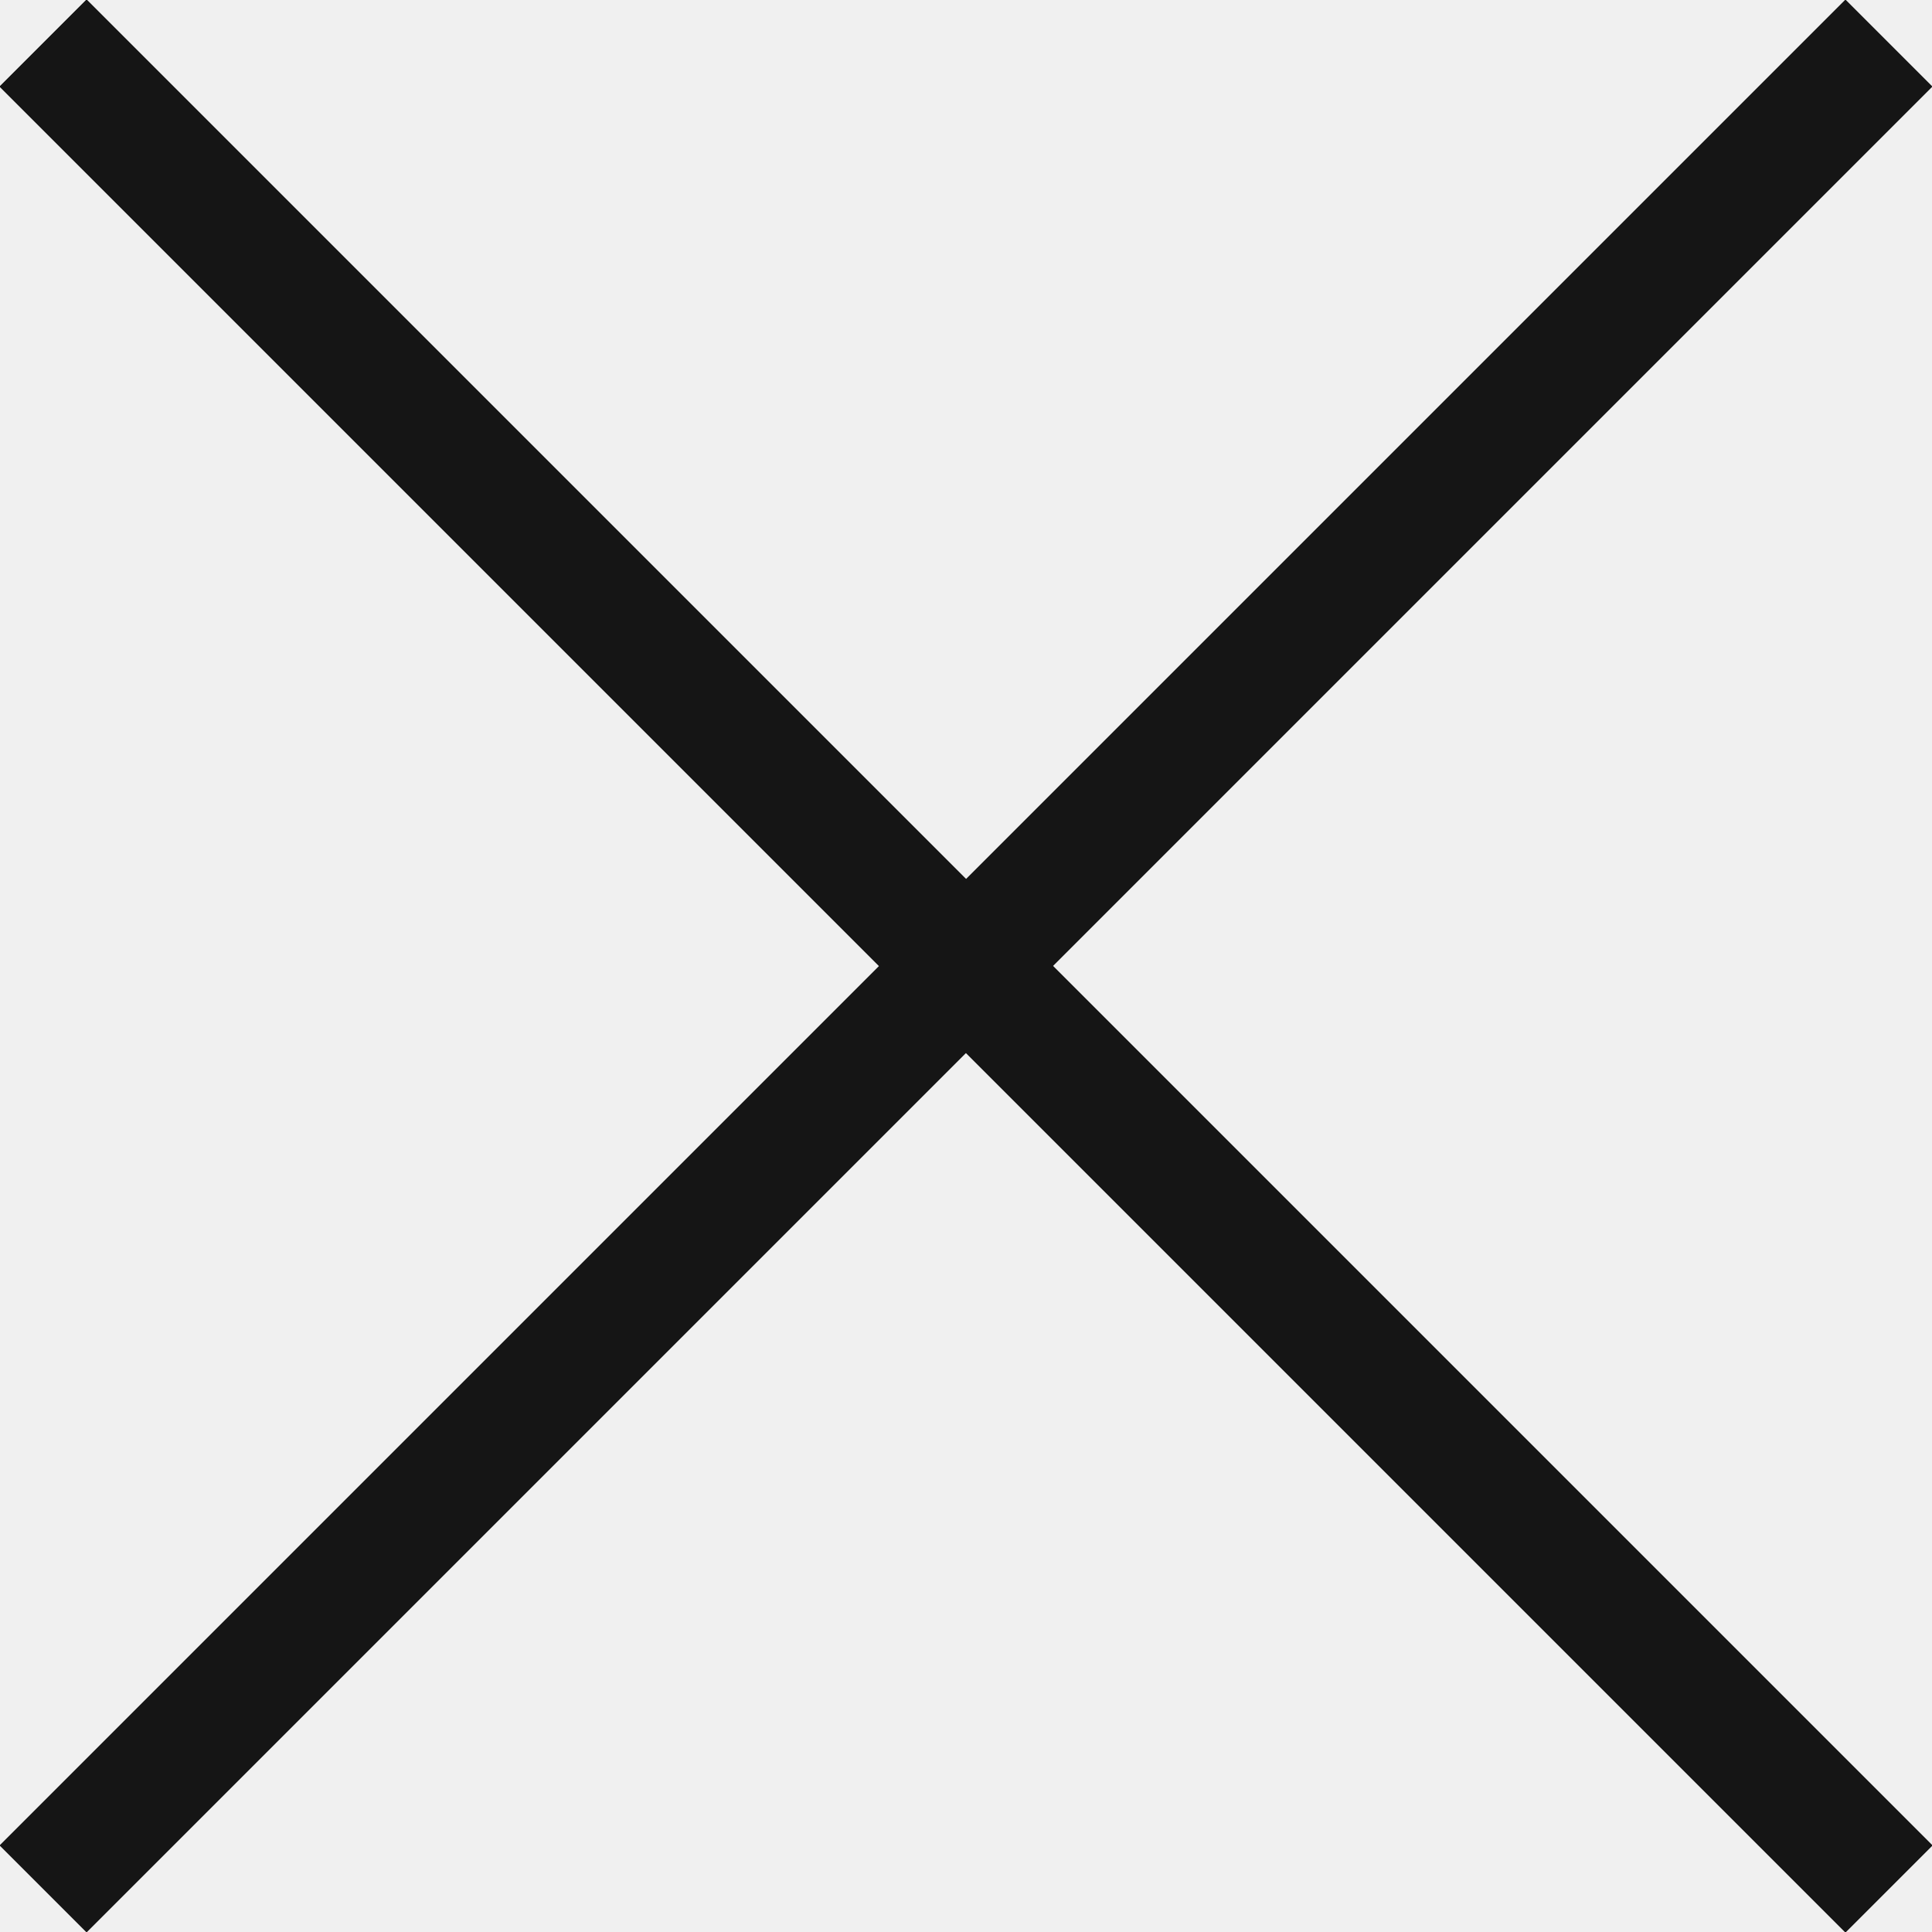
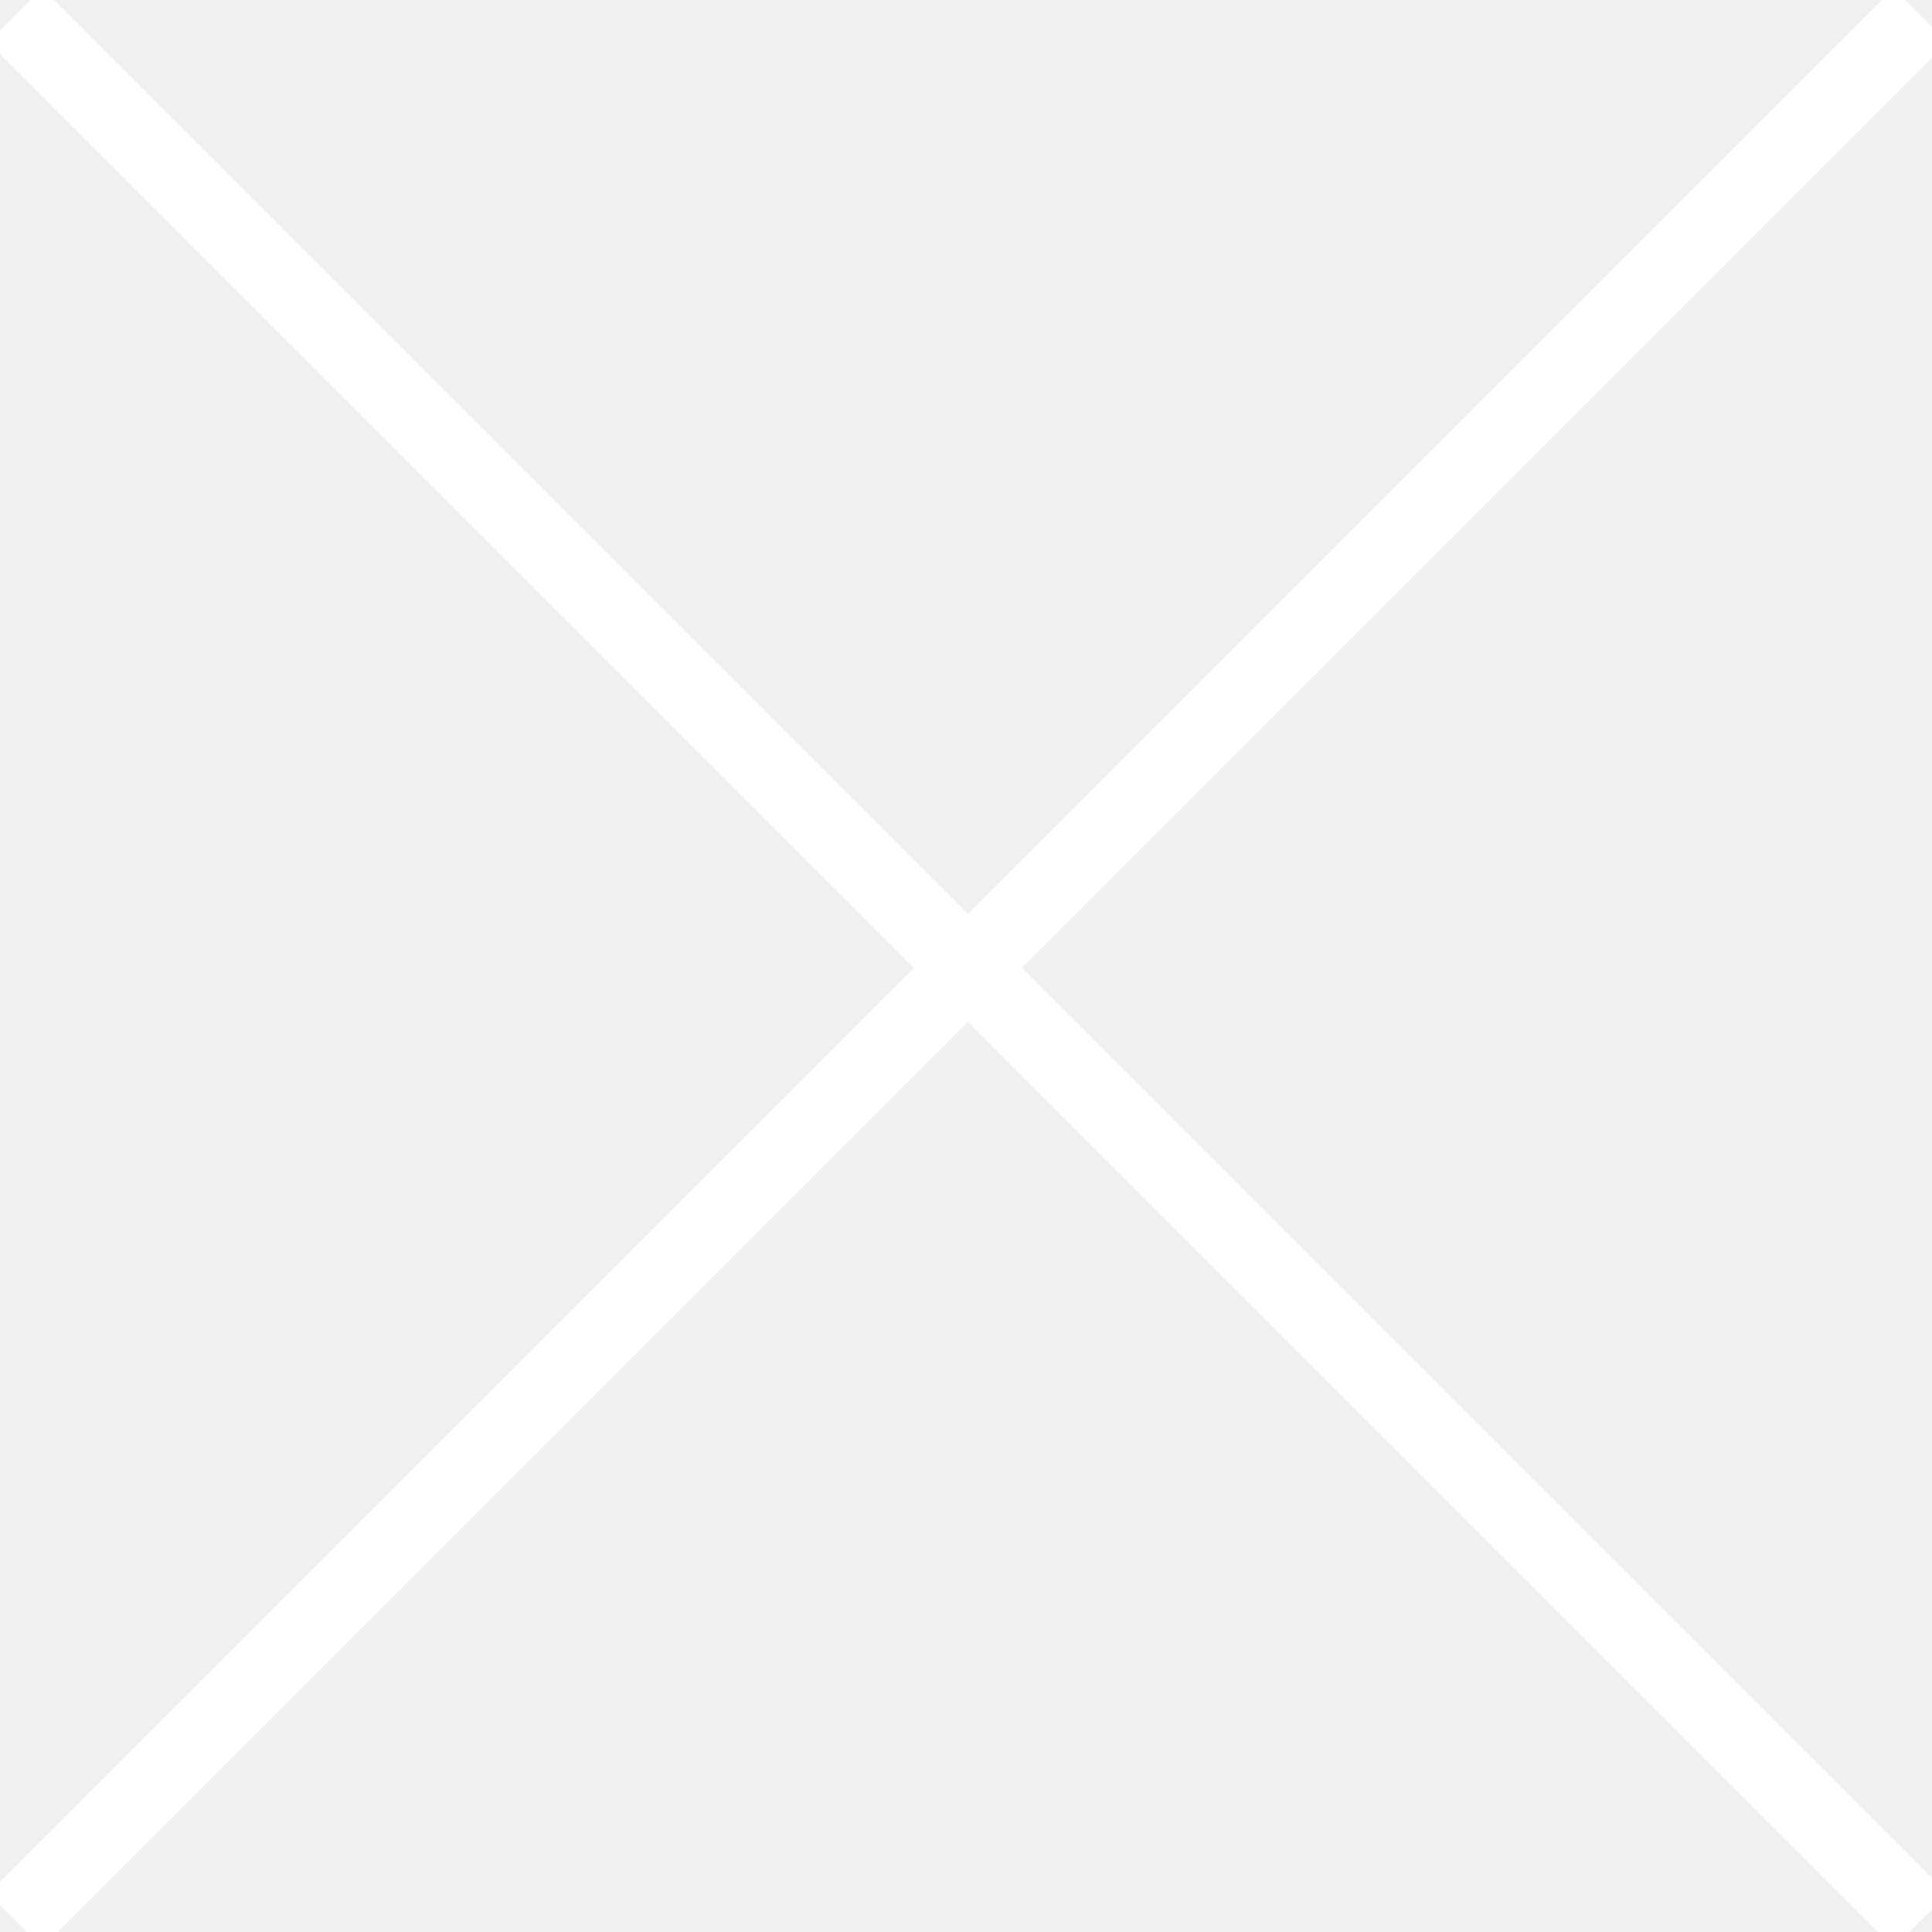
- <svg xmlns="http://www.w3.org/2000/svg" version="1.1" id="Layer_1" x="0px" y="0px" viewBox="0 0 31.4 31.4" style="enable-background:new 0 0 31.4 31.4;" xml:space="preserve">
+ <svg xmlns="http://www.w3.org/2000/svg" version="1.1" id="Layer_1" x="0px" y="0px" viewBox="0 0 50.7 50.7" style="enable-background:new 0 0 50.7 50.7;" xml:space="preserve">
  <style type="text/css">
- 	.st0{fill:none;stroke:#151515;stroke-width:2;stroke-miterlimit:10;}
+ 	.st0{fill:none;stroke:#FFFFFF;stroke-width:2;stroke-miterlimit:10;}
</style>
-   <line class="st0" x1="0.7" y1="0.7" x2="30.7" y2="30.7" />
-   <line class="st0" x1="0.7" y1="0.7" x2="30.7" y2="30.7" />
-   <line class="st0" x1="0.7" y1="30.7" x2="30.7" y2="0.7" />
+   <line class="st0" x1="0.4" y1="0.4" x2="50.4" y2="50.4" />
+   <line class="st0" x1="0.4" y1="0.4" x2="50.4" y2="50.4" />
+   <line class="st0" x1="0.4" y1="50.4" x2="50.4" y2="0.4" />
</svg>
